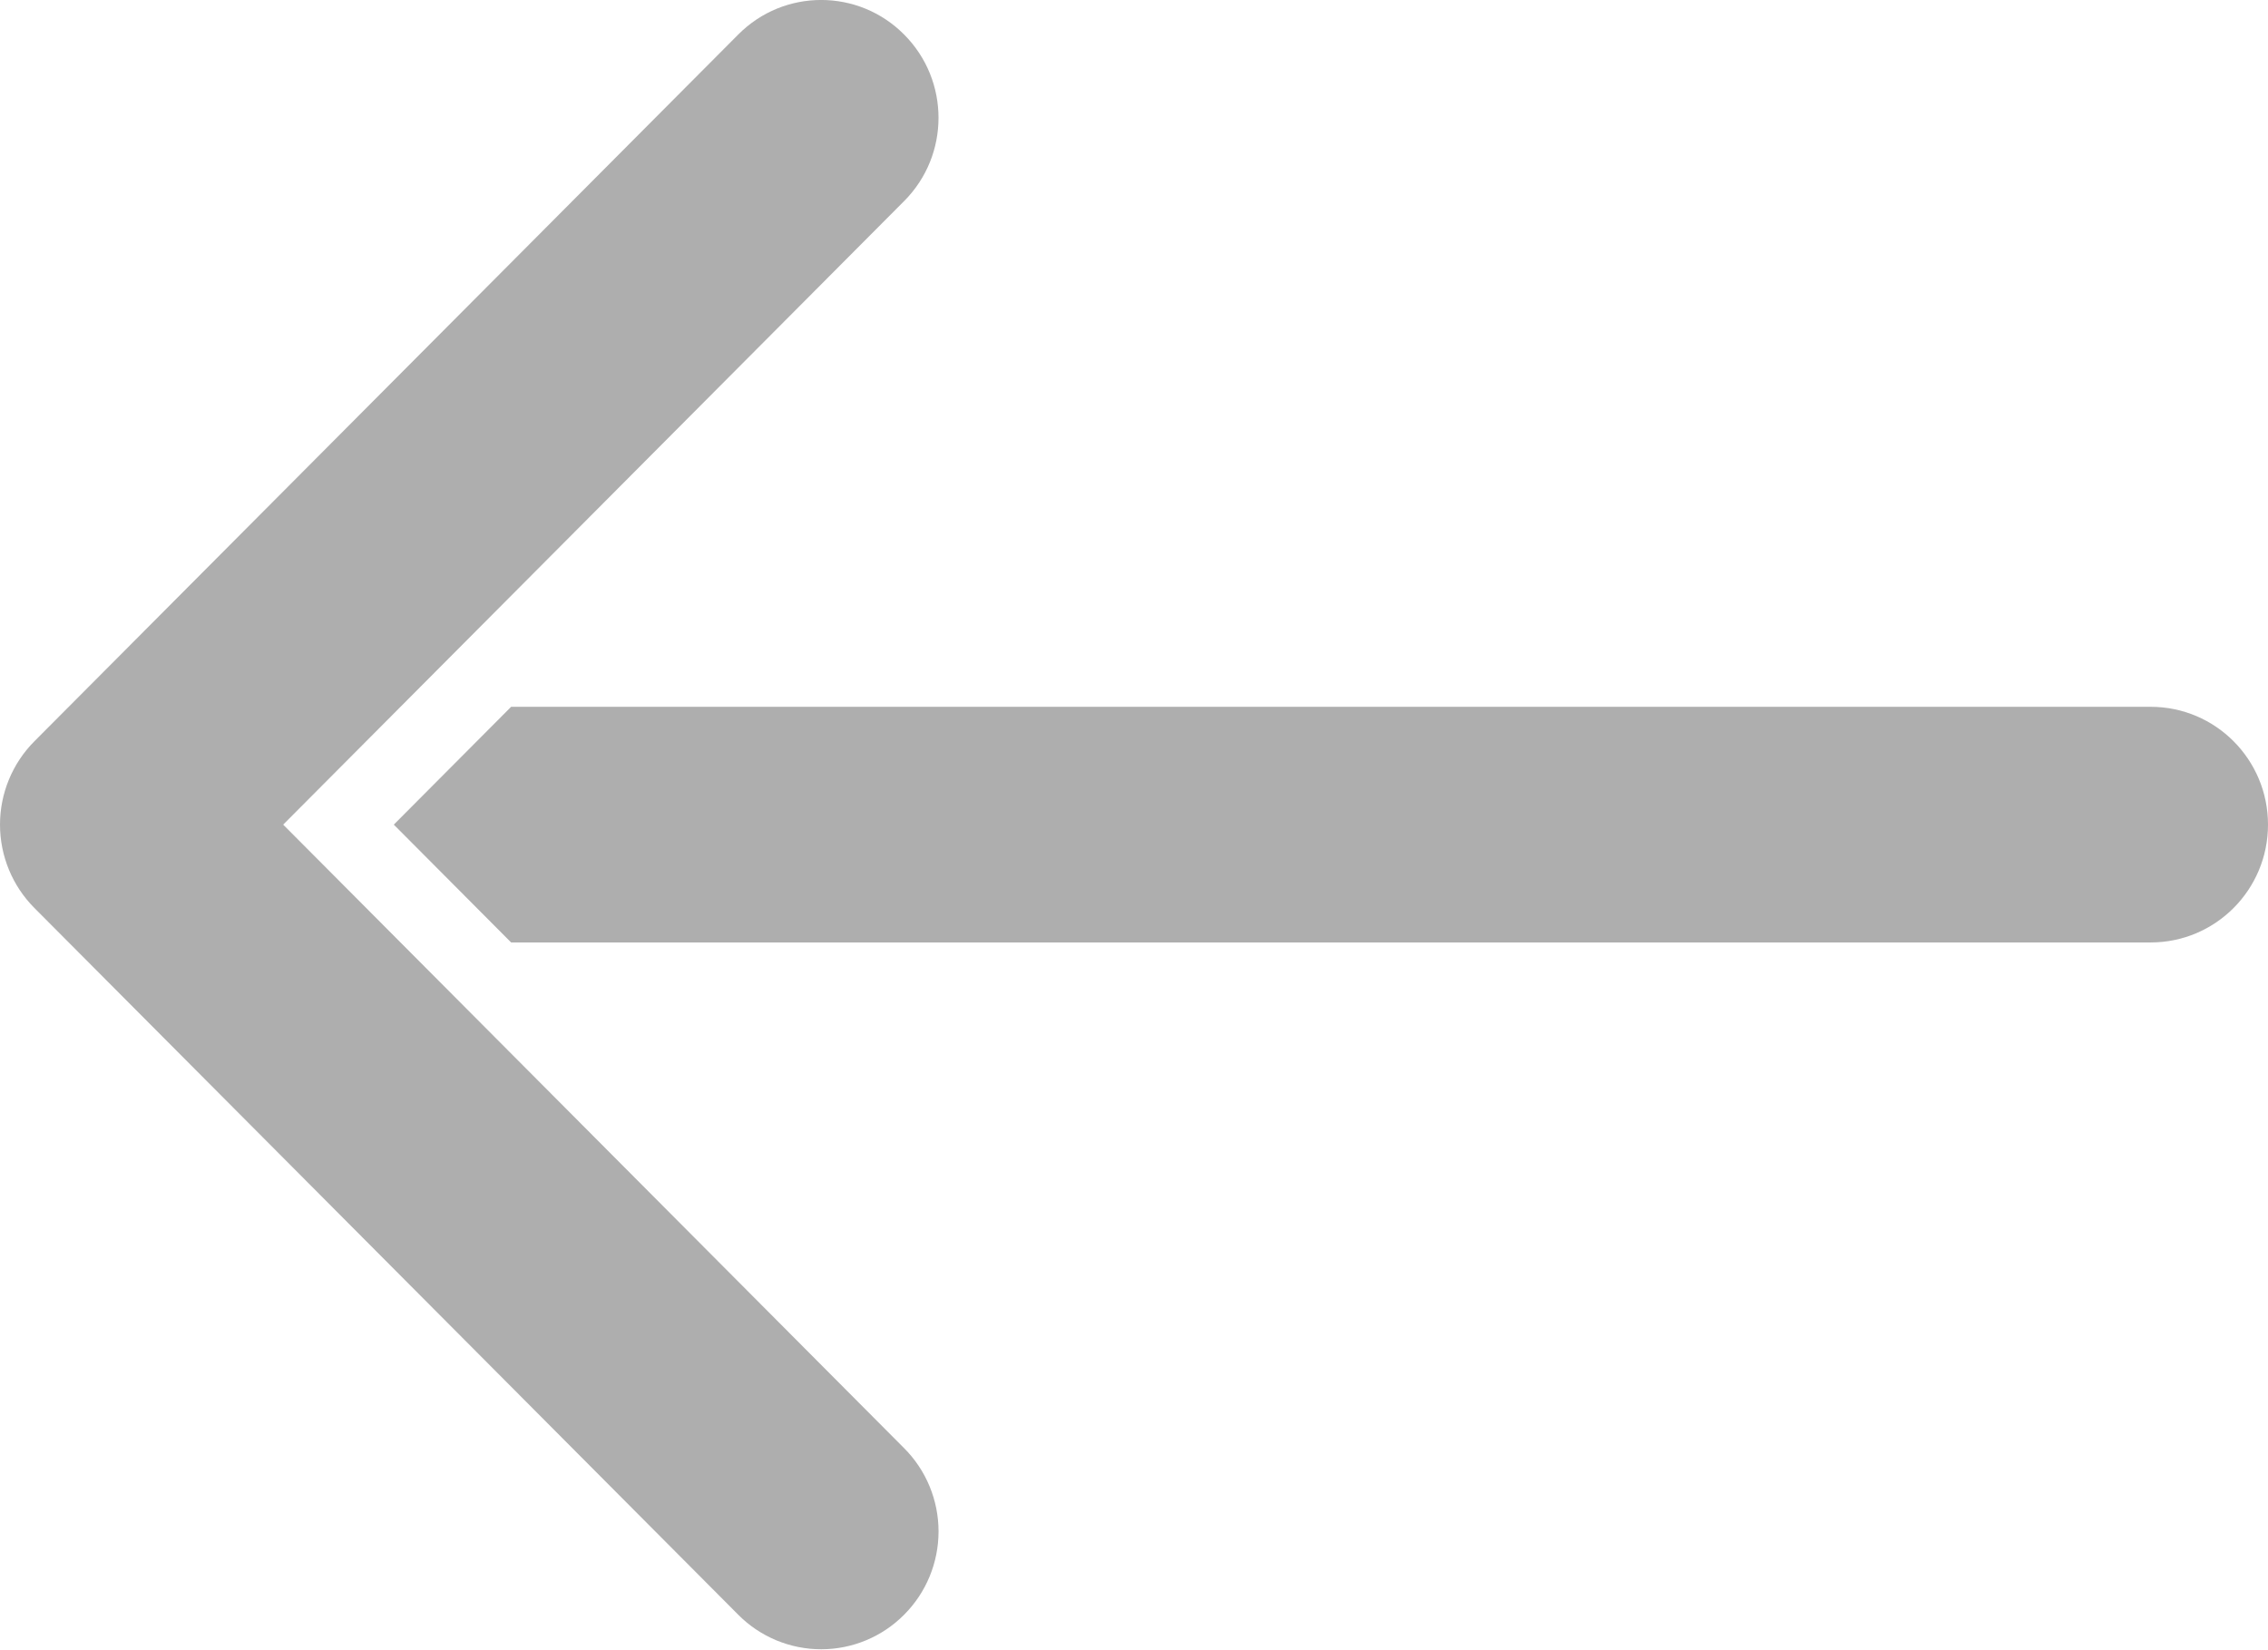
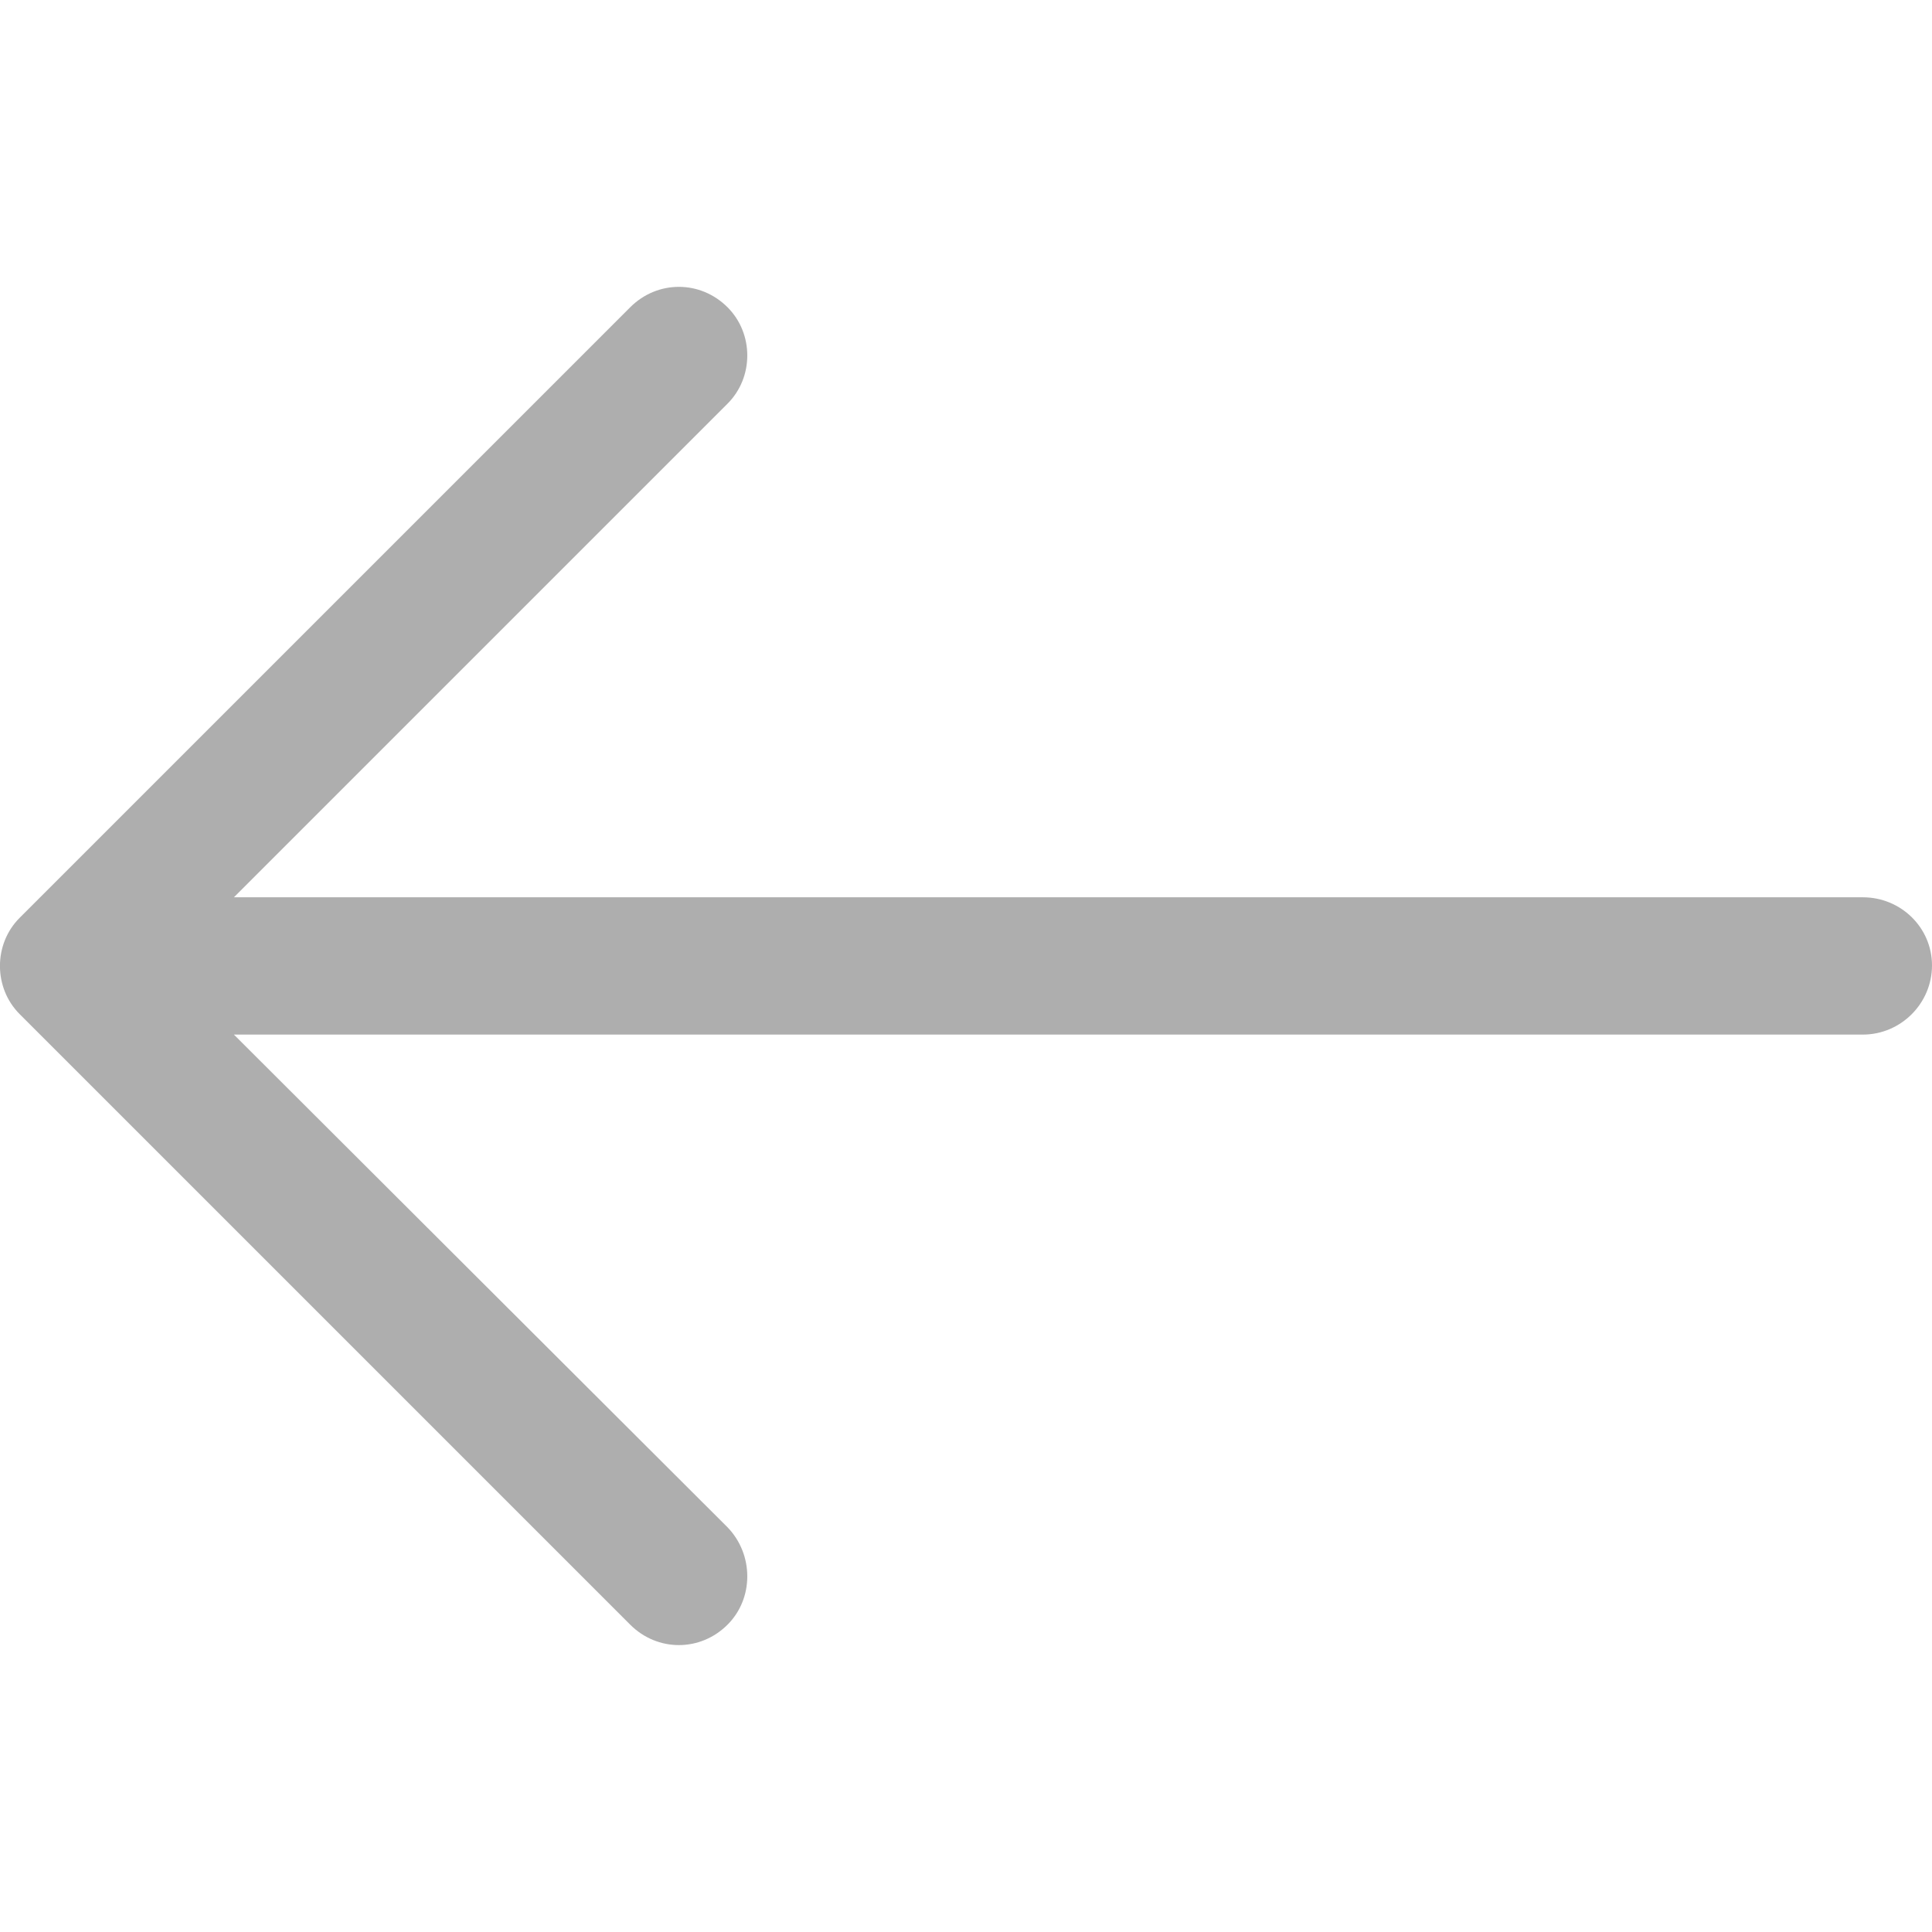
- <svg xmlns="http://www.w3.org/2000/svg" width="22px" height="16px" viewBox="0 0 22 16" version="1.1">
-   <g id="Conversation" stroke="none" stroke-width="1" fill="none" fill-rule="evenodd">
-     <g transform="translate(-20, -47)" fill="#AEAEAE" fill-rule="nonzero" id="previous">
-       <g transform="translate(20, 47)">
-         <path d="M22,8 C22,8.631 21.491,9.143 20.862,9.143 L4.958,9.143 L3.82,8 L4.958,6.857 L20.862,6.857 C21.491,6.857 22,7.369 22,8 Z M8.77,15.665 C8.984,15.451 9.104,15.16 9.104,14.857 C9.104,14.554 8.984,14.263 8.77,14.049 L2.747,8 L8.77,1.951 C9.215,1.505 9.215,0.781 8.77,0.335 C8.326,-0.112 7.605,-0.112 7.161,0.335 L0.333,7.192 C0.12,7.406 0,7.697 0,8 C0,8.303 0.12,8.594 0.333,8.808 L7.161,15.665 C7.374,15.88 7.664,16 7.966,16 C8.267,16 8.557,15.88 8.77,15.665 Z" id="Shape" />
-       </g>
-     </g>
-   </g>
+ <svg xmlns="http://www.w3.org/2000/svg" version="1.1" id="Capa_1" x="0px" y="0px" viewBox="0 0 31.494 31.494" style="enable-background:new 0 0 31.494 31.494;" xml:space="preserve">
+   <path style="fill:#AEAEAE;" d="M10.273,5.009c0.444-0.444,1.143-0.444,1.587,0c0.429,0.429,0.429,1.143,0,1.571l-8.047,8.047h26.554  c0.619,0,1.127,0.492,1.127,1.111c0,0.619-0.508,1.127-1.127,1.127H3.813l8.047,8.032c0.429,0.444,0.429,1.159,0,1.587  c-0.444,0.444-1.143,0.444-1.587,0l-9.952-9.952c-0.429-0.429-0.429-1.143,0-1.571L10.273,5.009z" />
+   <g>
+ </g>
+   <g>
+ </g>
+   <g>
+ </g>
+   <g>
+ </g>
+   <g>
+ </g>
+   <g>
+ </g>
+   <g>
+ </g>
+   <g>
+ </g>
+   <g>
+ </g>
+   <g>
+ </g>
+   <g>
+ </g>
+   <g>
+ </g>
+   <g>
+ </g>
+   <g>
+ </g>
+   <g>
+ </g>
</svg>
